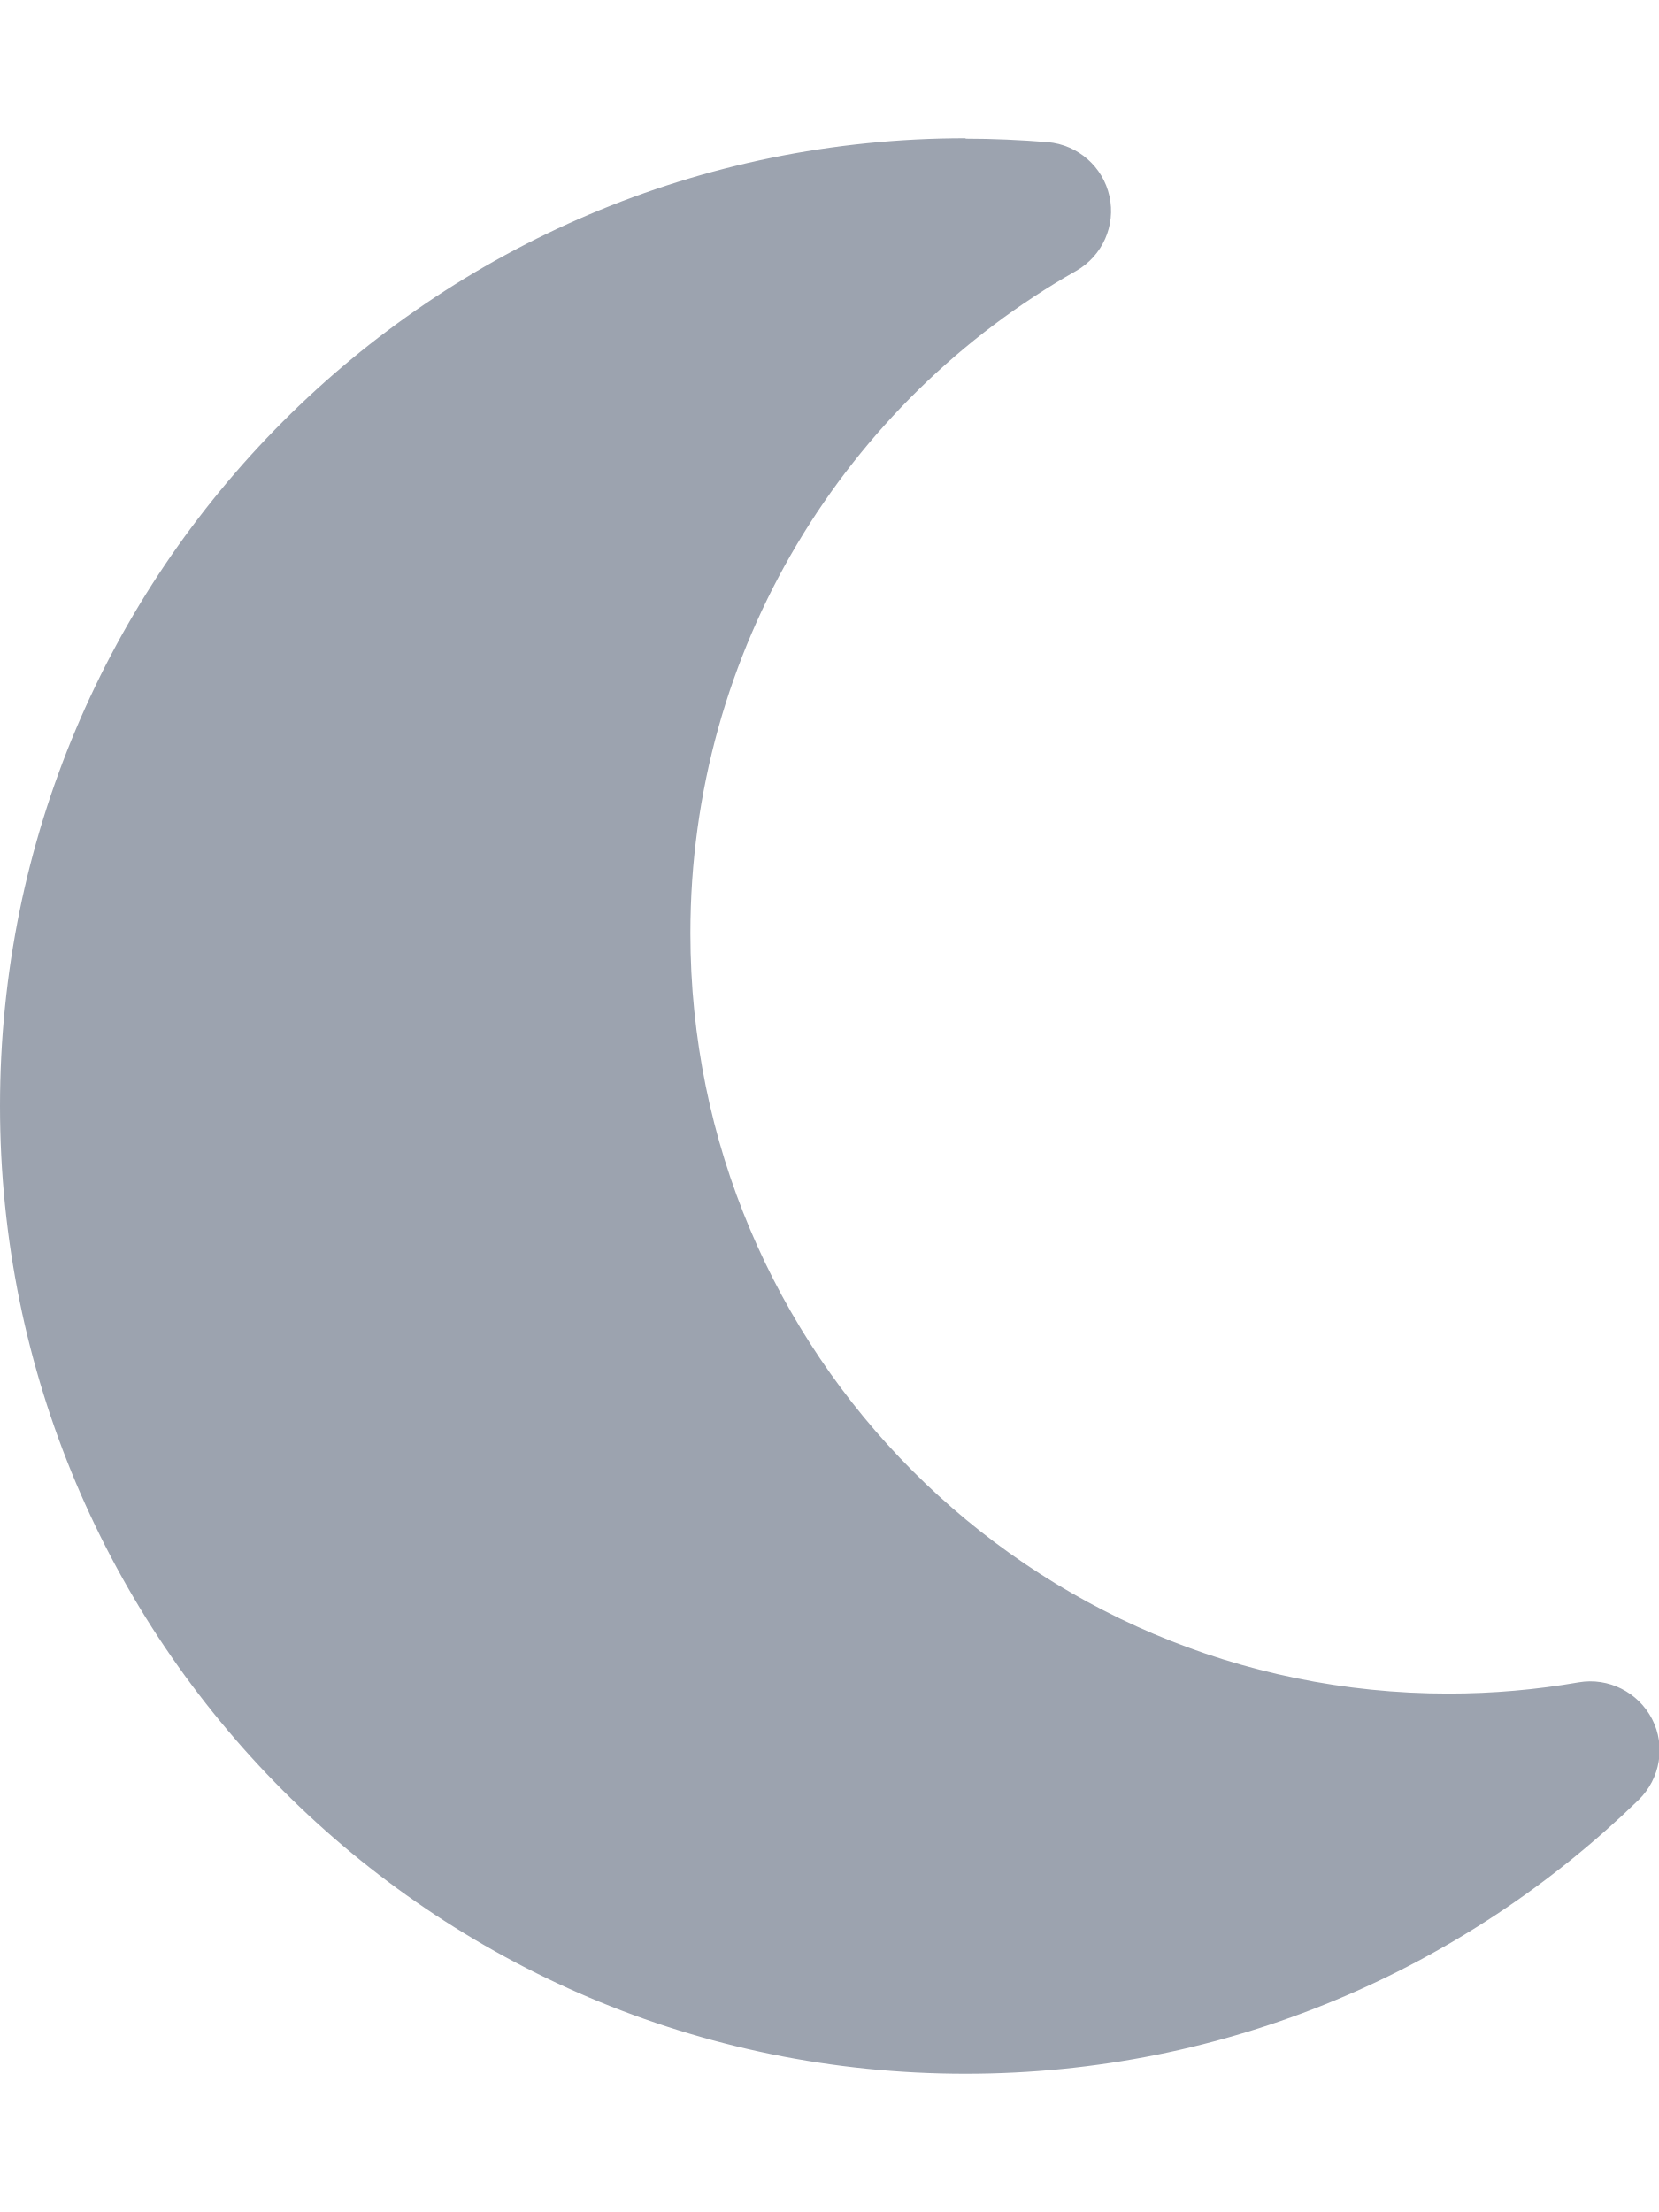
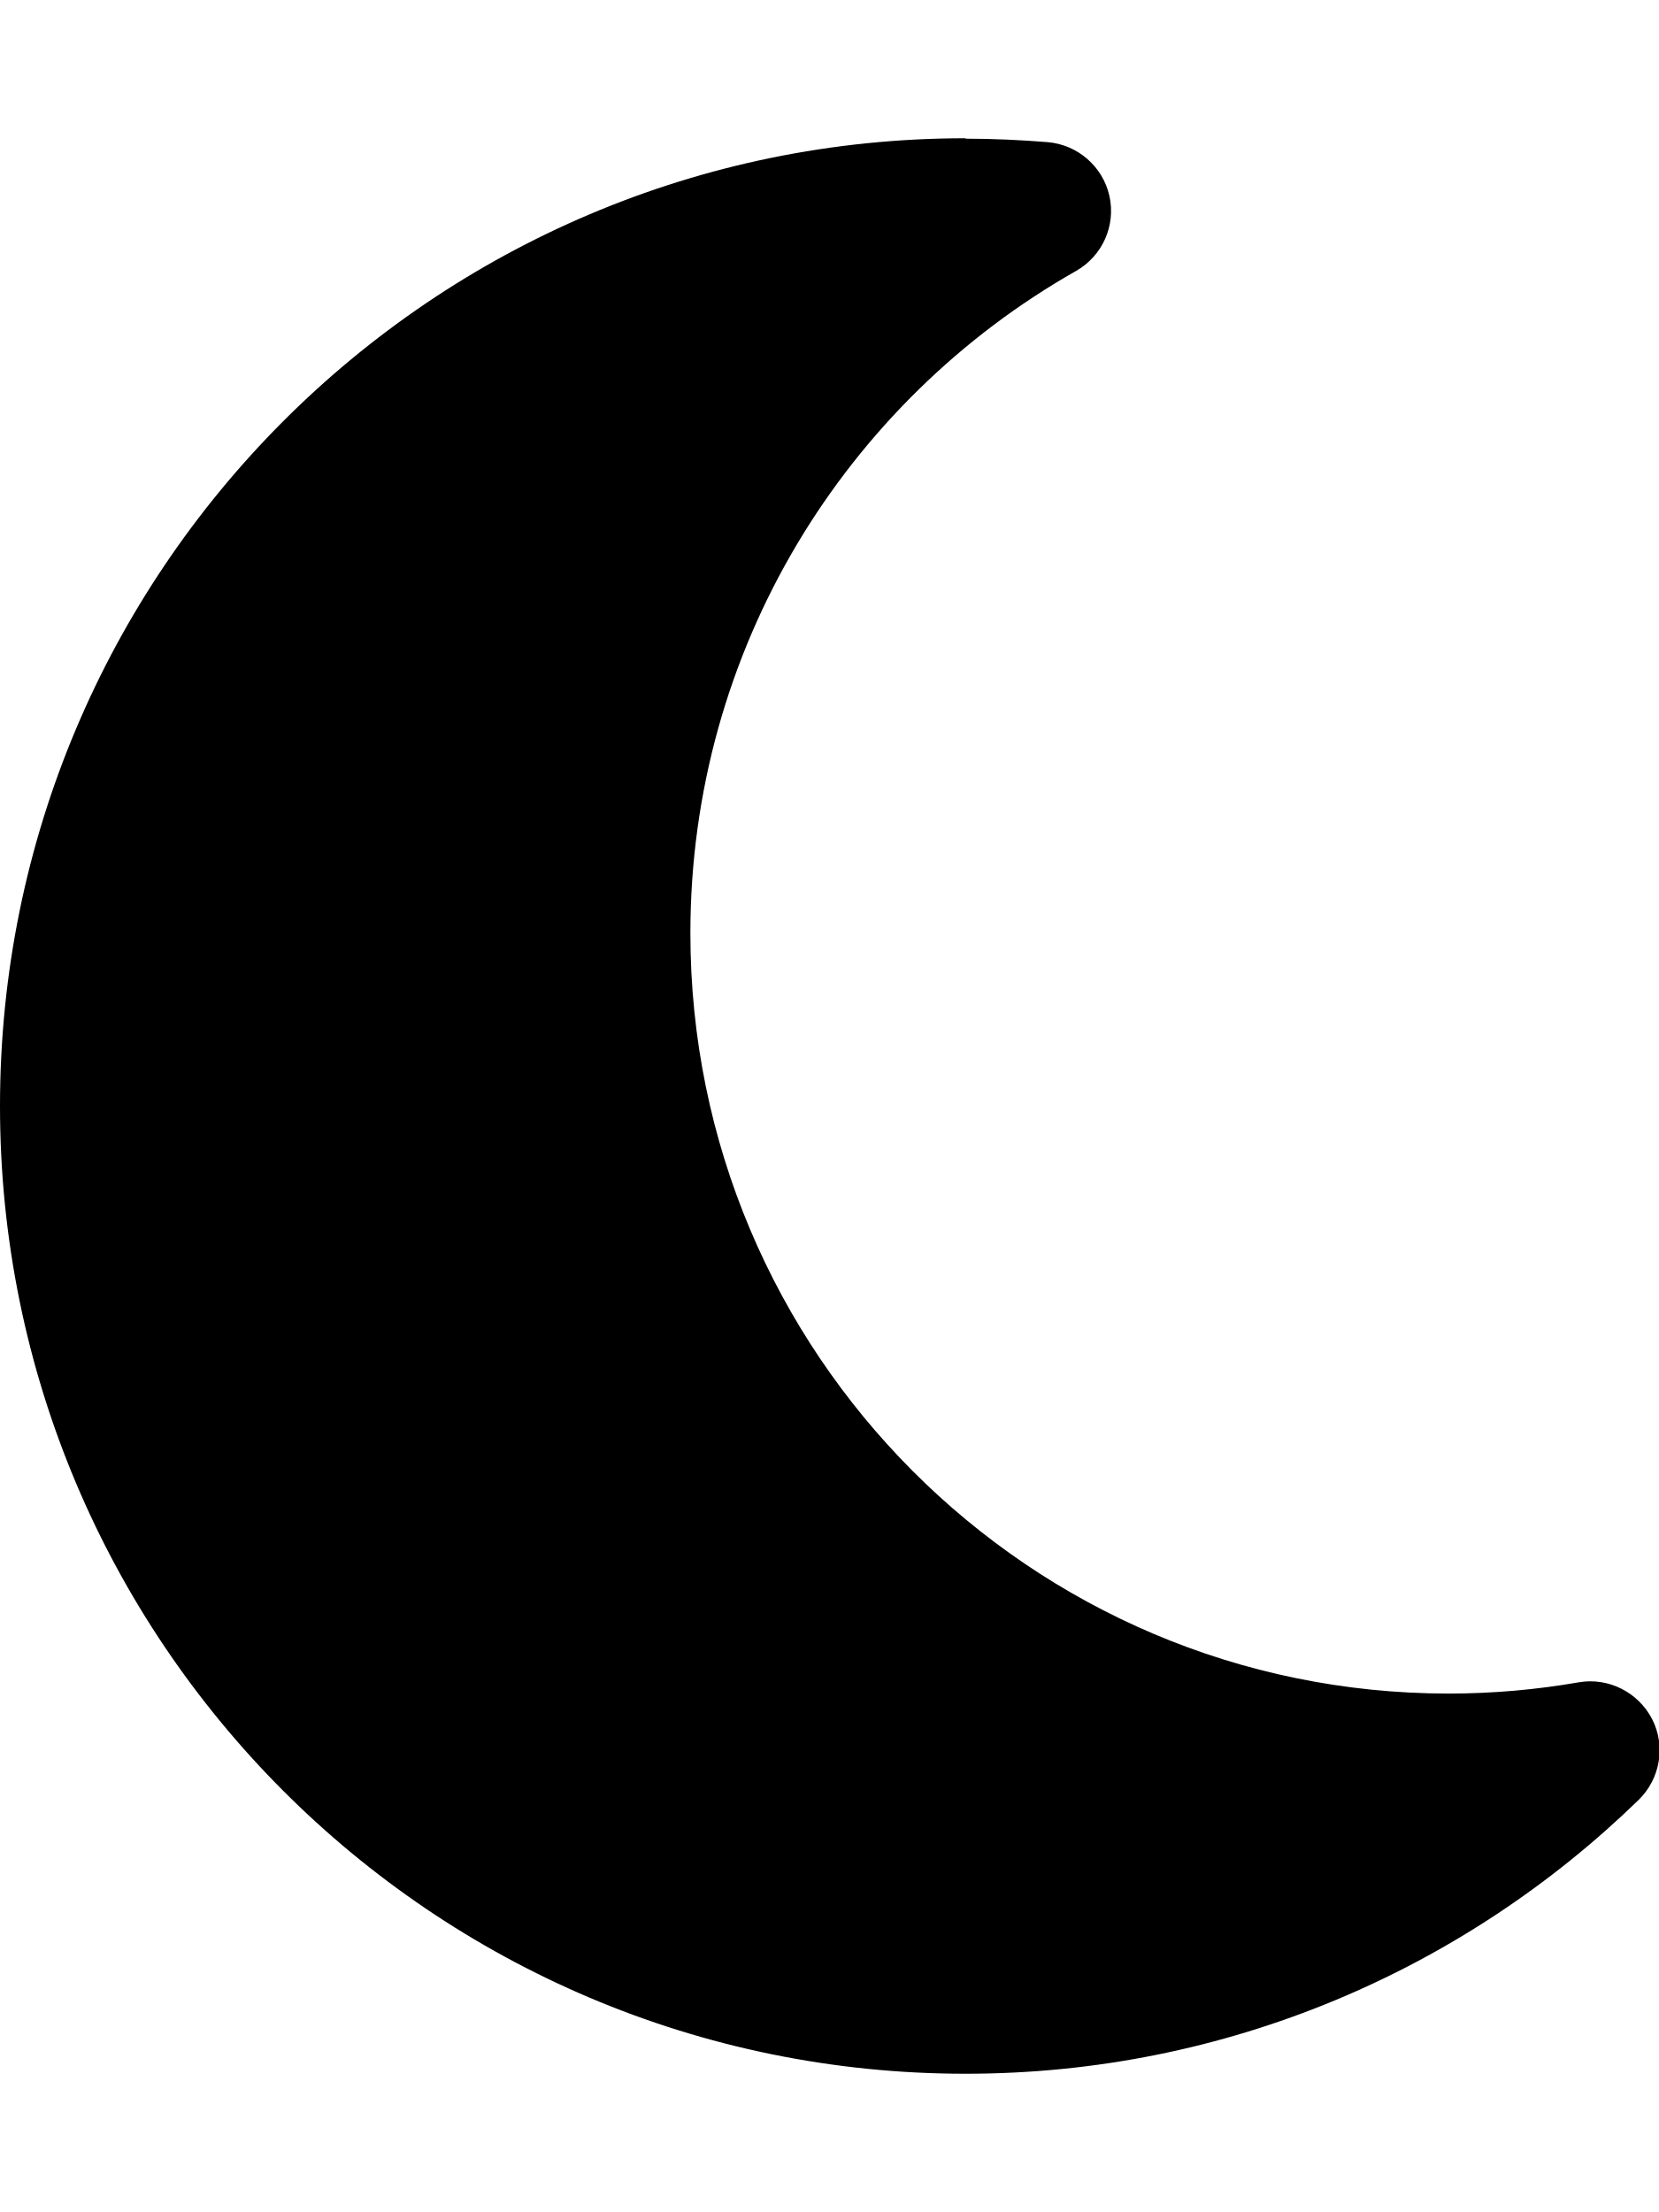
<svg xmlns="http://www.w3.org/2000/svg" height="1em" viewBox="0 0 384 512">
-   <path d="M223.5 32C100 32 0 132.3 0 256S100 480 223.5 480c60.6 0 115.5-24.2 155.8-63.4c5-4.9 6.3-12.5 3.1-18.7s-10.1-9.7-17-8.5c-9.8 1.7-19.8 2.6-30.1 2.6c-96.9 0-175.5-78.8-175.5-176c0-65.8 36-123.1 89.3-153.3c6.1-3.5 9.2-10.5 7.7-17.3s-7.3-11.9-14.3-12.5c-6.3-.5-12.6-.8-19-.8z" fill="#9ca3af" />
+   <path d="M223.5 32C100 32 0 132.3 0 256S100 480 223.5 480c60.6 0 115.5-24.2 155.8-63.4c5-4.9 6.3-12.5 3.1-18.7s-10.1-9.7-17-8.5c-9.8 1.7-19.8 2.6-30.1 2.6c-96.9 0-175.5-78.8-175.5-176c0-65.8 36-123.1 89.3-153.3c6.1-3.5 9.2-10.5 7.7-17.3s-7.3-11.9-14.3-12.5c-6.3-.5-12.6-.8-19-.8z" />
</svg>
